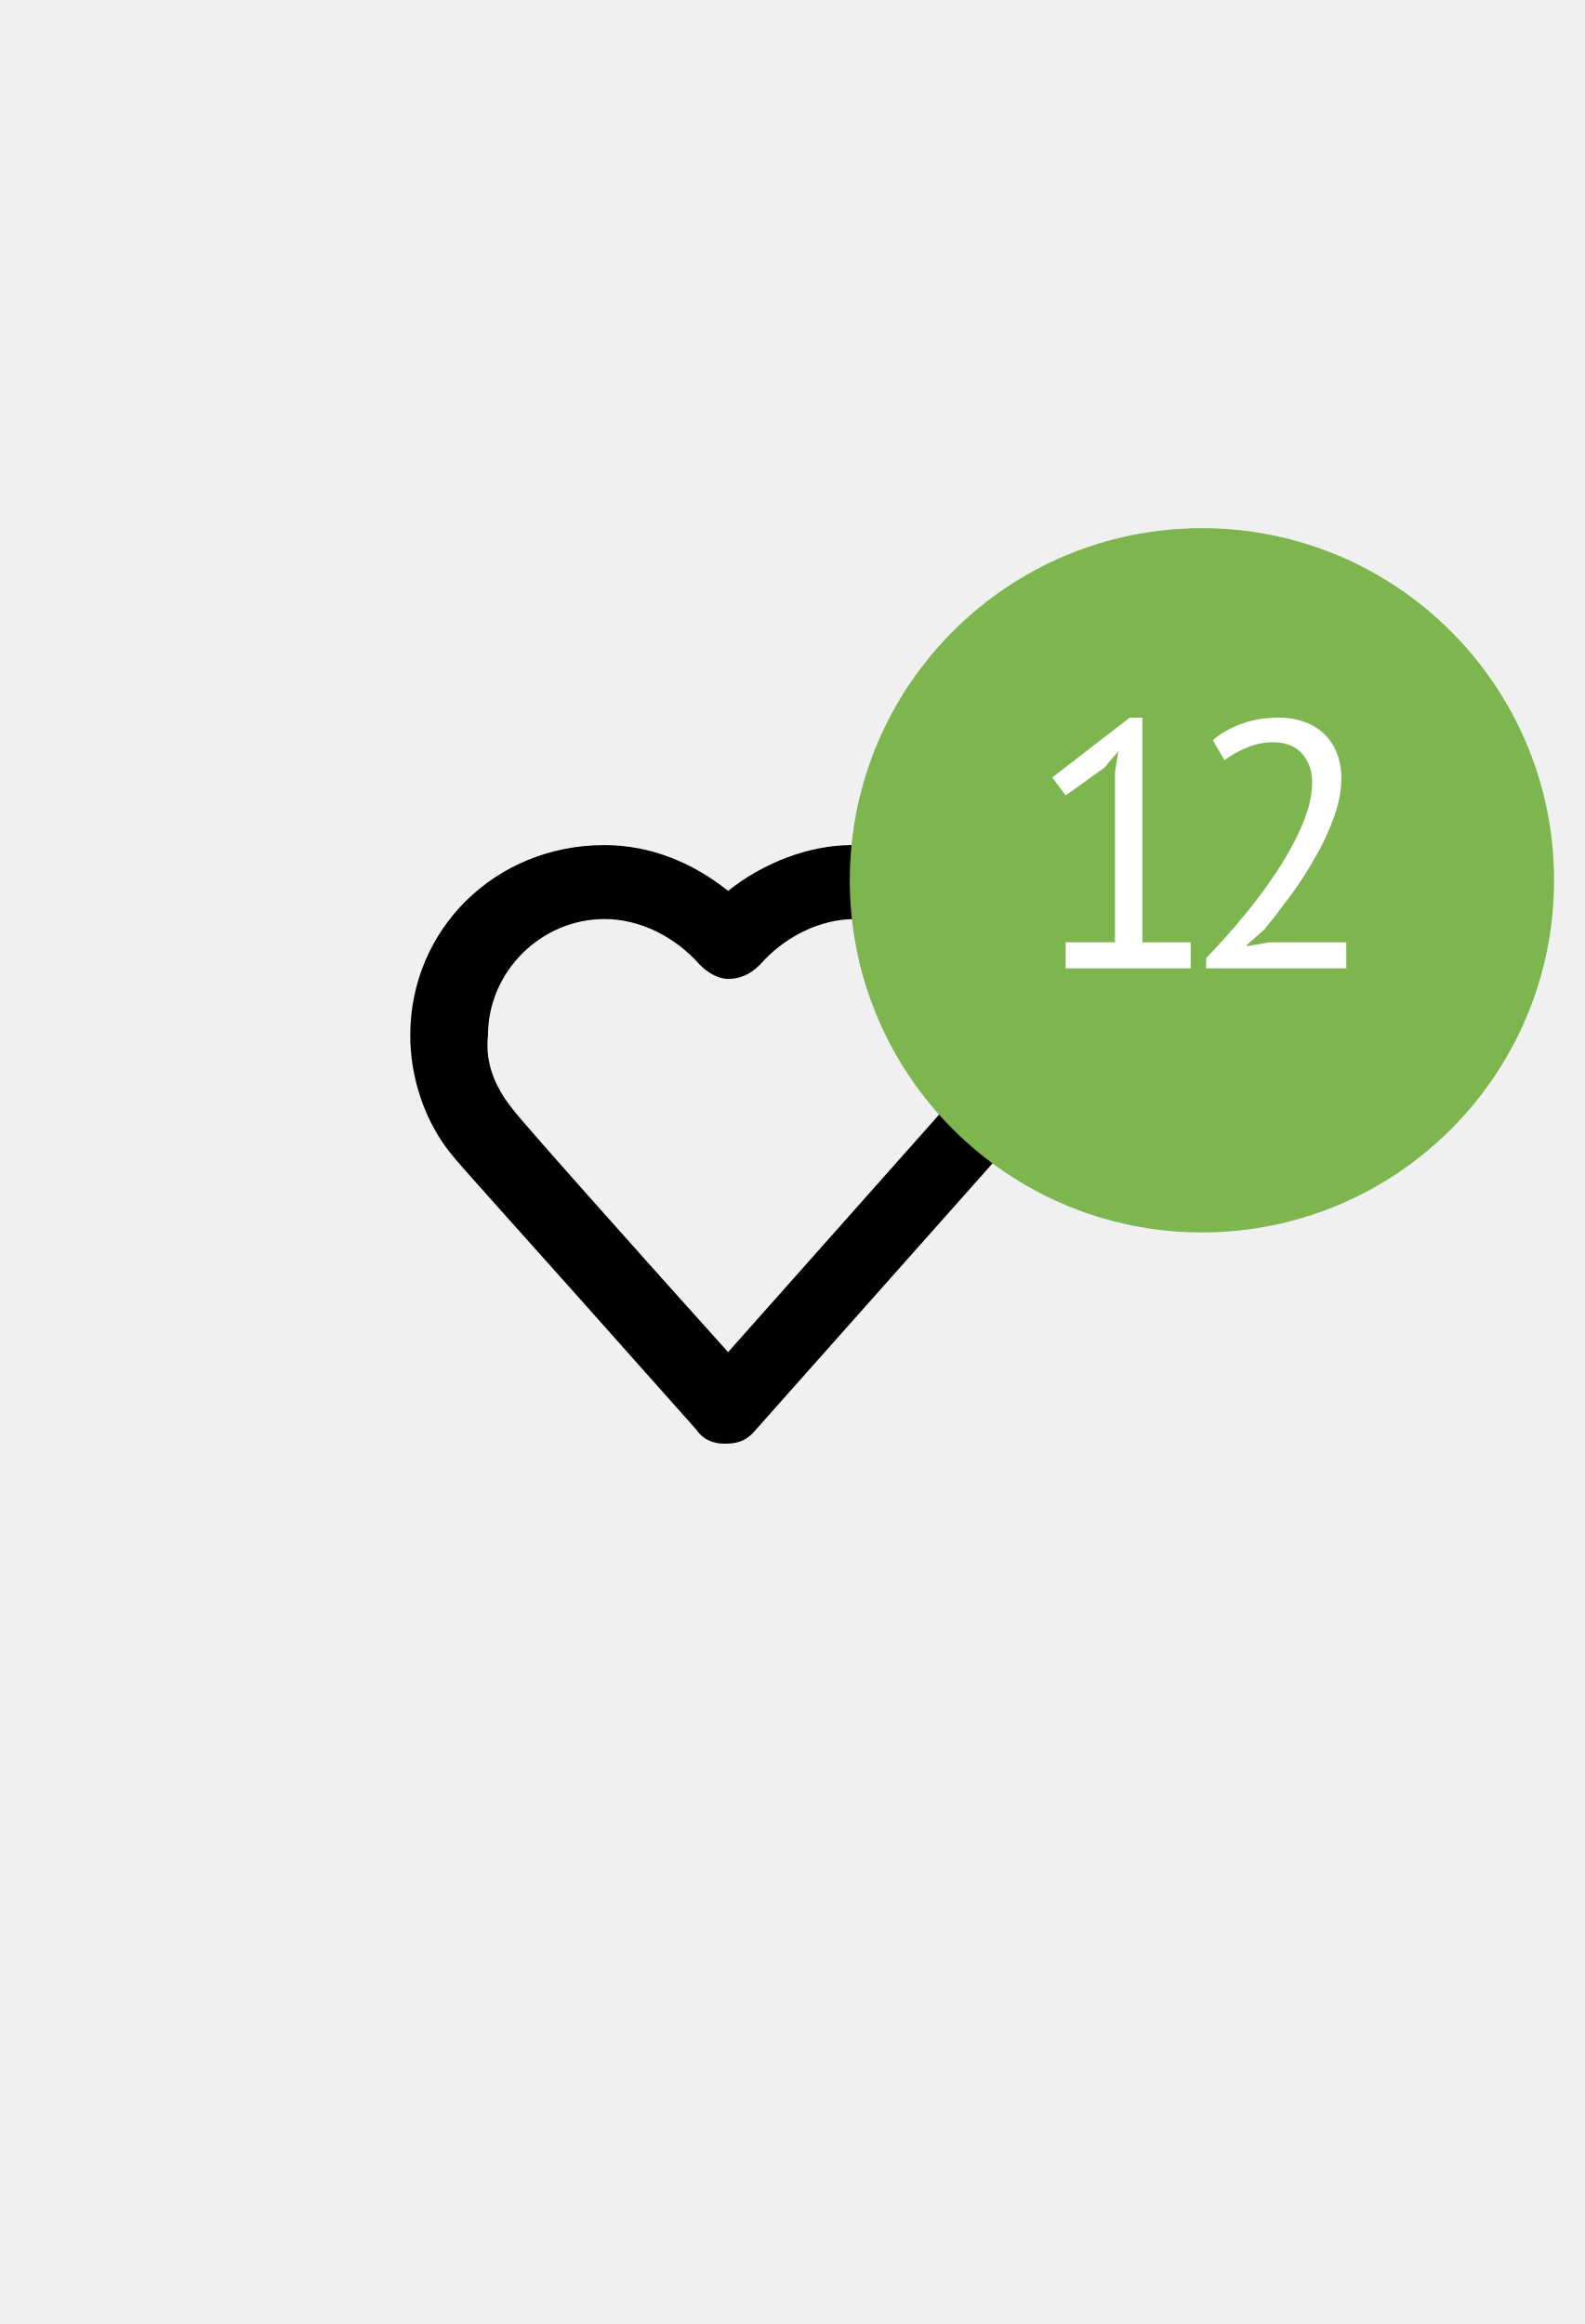
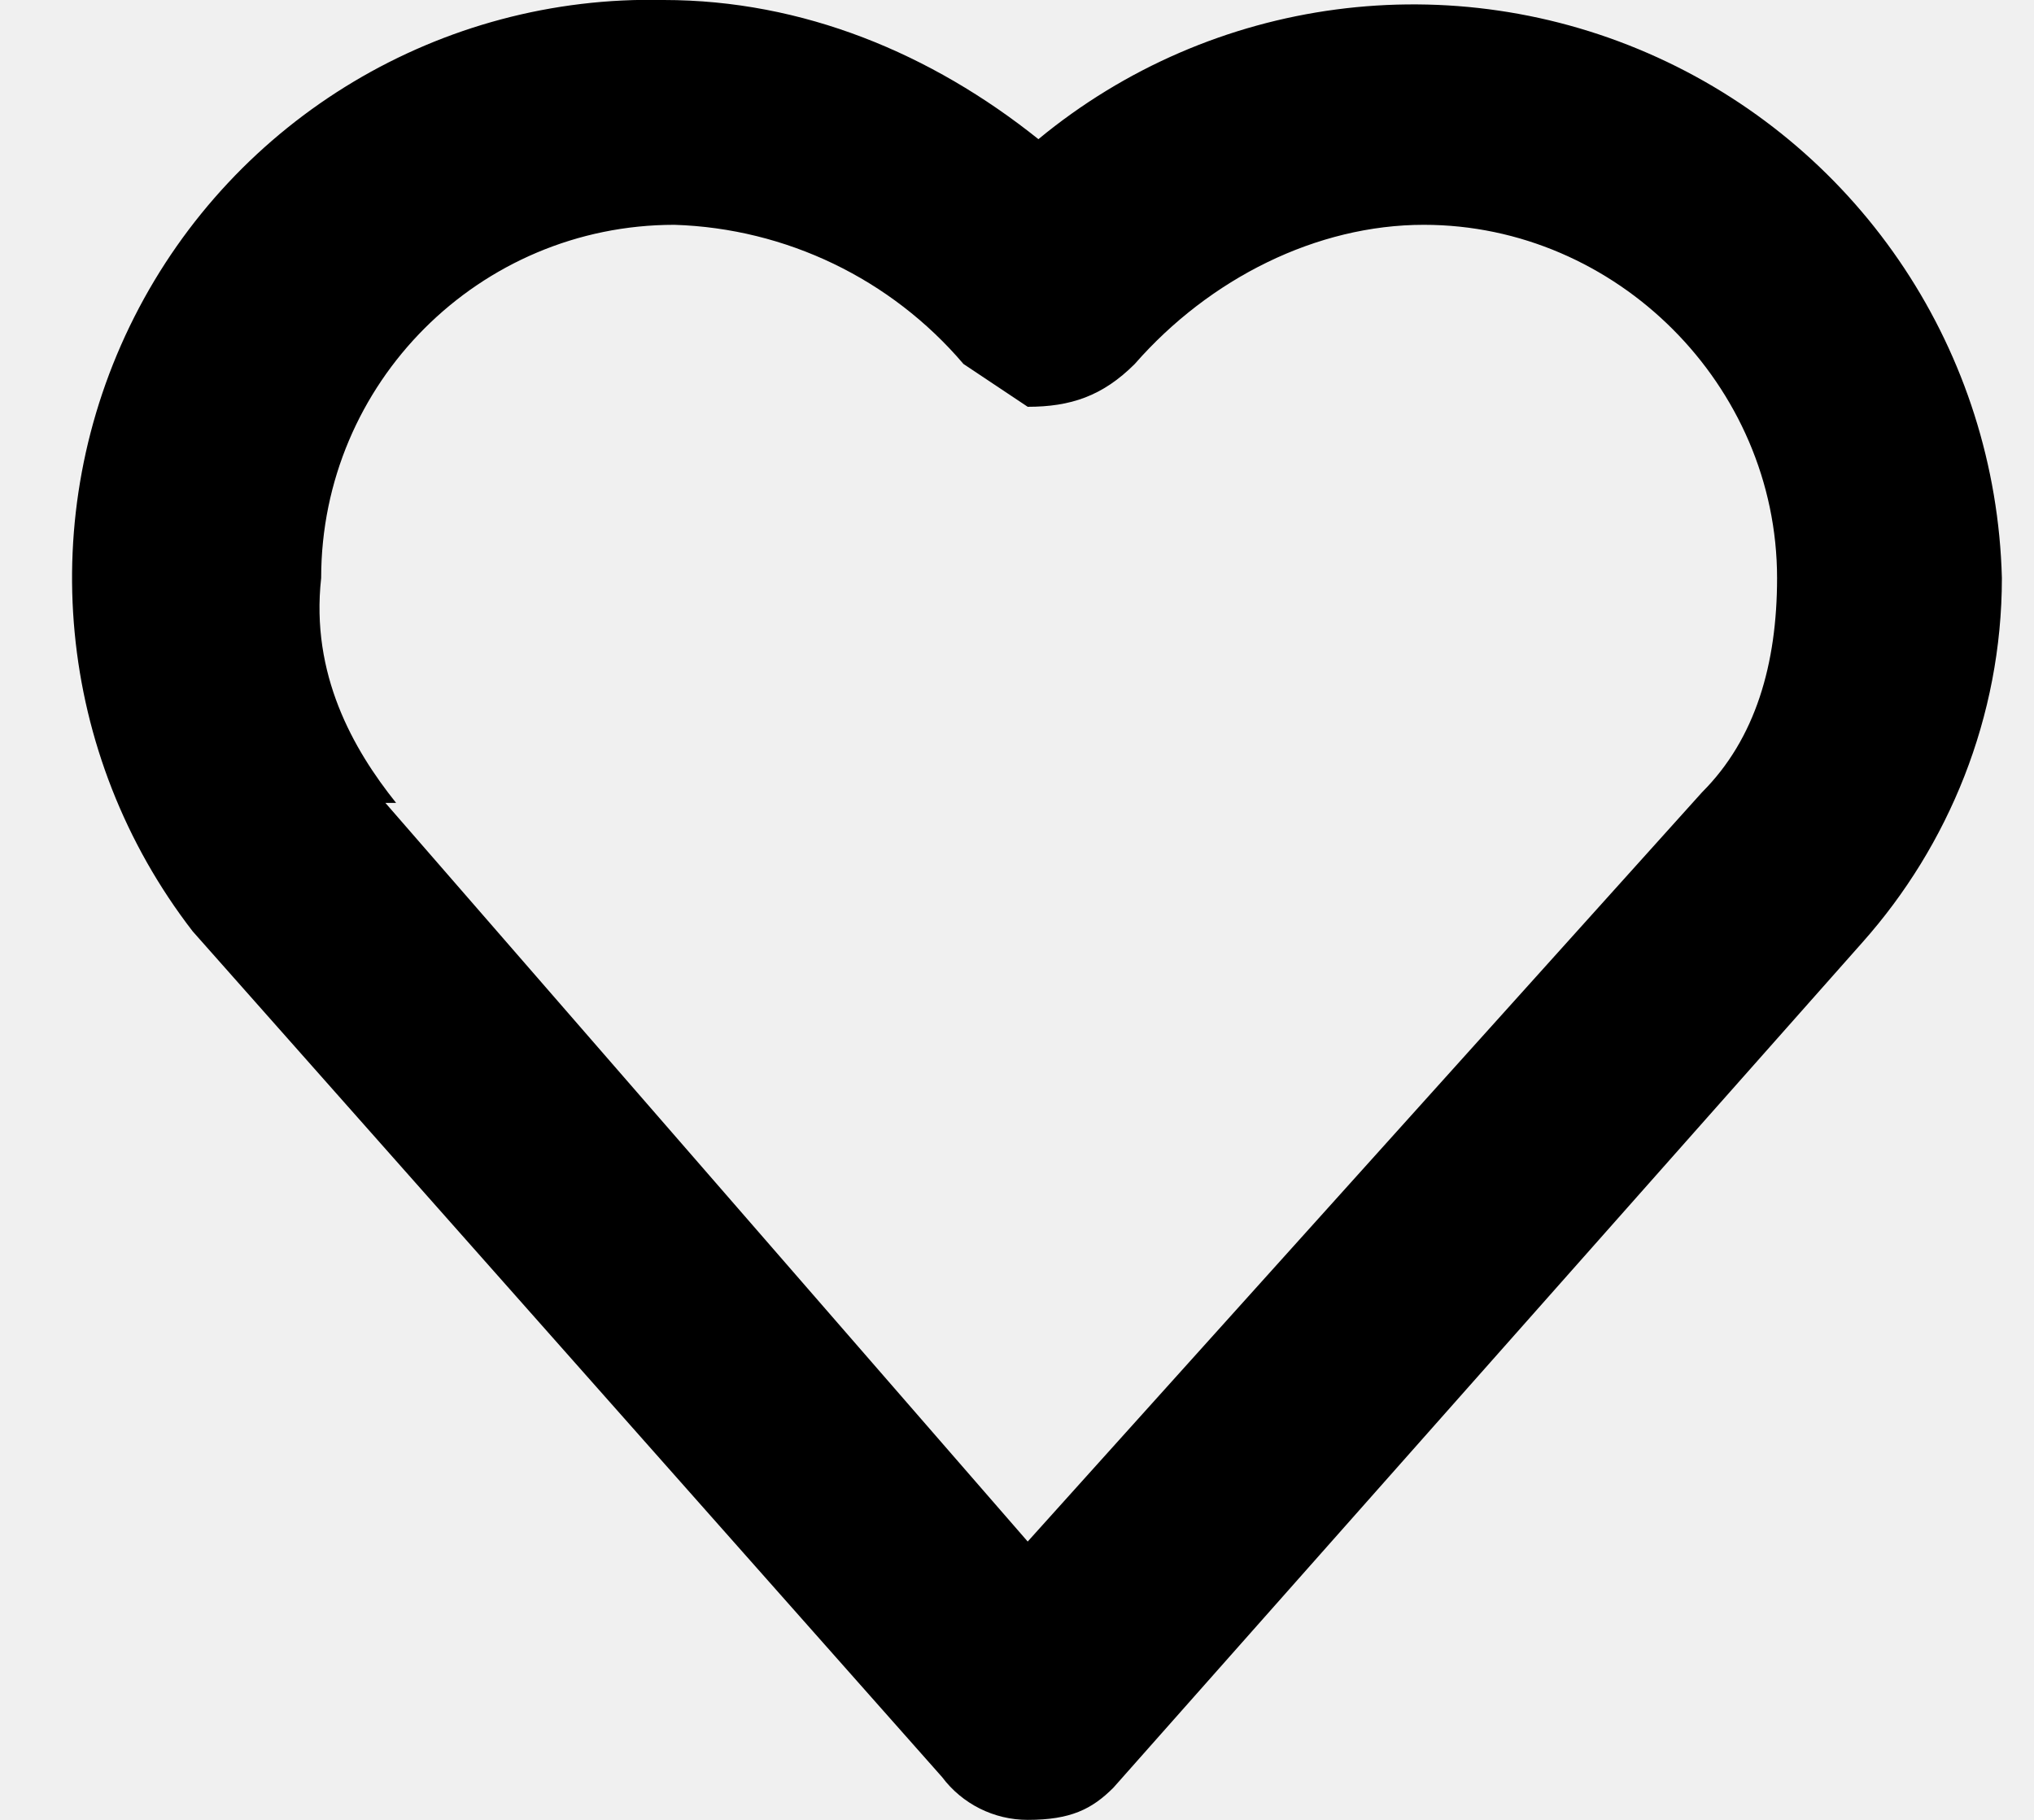
- <svg xmlns="http://www.w3.org/2000/svg" width="45" height="66" viewBox="0 0 45 66" fill="none">
-   <path d="M20.577 41C20.276 41 19.975 40.9 19.774 40.6C14.359 34.5 13.055 33.1 12.755 32.7C12.053 31.8 11.651 30.6 11.651 29.4C11.651 26.4 14.058 24 17.167 24C18.471 24 19.674 24.5 20.677 25.3C21.68 24.5 22.983 24 24.187 24C27.195 24 29.703 26.4 29.703 29.4C29.703 30.7 29.201 31.9 28.399 32.8L21.379 40.7C21.178 40.9 20.978 41 20.577 41ZM14.56 31.5C14.86 31.9 18.07 35.5 20.677 38.4L26.895 31.4C27.396 30.9 27.596 30.2 27.596 29.4C27.596 27.6 26.092 26.1 24.287 26.1C23.284 26.1 22.282 26.6 21.579 27.4C21.279 27.7 20.978 27.8 20.677 27.8C20.376 27.8 20.075 27.6 19.875 27.4C19.173 26.6 18.17 26.1 17.167 26.1C15.362 26.1 13.858 27.6 13.858 29.4C13.757 30.3 14.159 31 14.56 31.5C14.459 31.5 14.459 31.5 14.56 31.5Z" fill="black" />
-   <rect x="24.133" y="15" width="20" height="20" rx="10" fill="#7DB54F" />
-   <path d="M30.264 26.76H31.664V21.92L31.764 21.33L31.364 21.8L30.264 22.59L29.884 22.08L32.084 20.38H32.444V26.76H33.814V27.5H30.264V26.76ZM38.093 22.09C38.093 22.443 38.026 22.807 37.893 23.18C37.766 23.547 37.596 23.917 37.383 24.29C37.176 24.663 36.943 25.03 36.683 25.39C36.423 25.743 36.163 26.08 35.903 26.4L35.413 26.83V26.87L36.053 26.76H38.233V27.5H34.253V27.21C34.4 27.057 34.576 26.867 34.783 26.64C34.99 26.413 35.203 26.163 35.423 25.89C35.65 25.61 35.87 25.317 36.083 25.01C36.303 24.697 36.5 24.38 36.673 24.06C36.853 23.74 36.996 23.423 37.103 23.11C37.21 22.797 37.263 22.5 37.263 22.22C37.263 21.893 37.17 21.623 36.983 21.41C36.796 21.19 36.513 21.08 36.133 21.08C35.88 21.08 35.633 21.133 35.393 21.24C35.153 21.34 34.946 21.457 34.773 21.59L34.443 21.02C34.676 20.82 34.953 20.663 35.273 20.55C35.593 20.437 35.936 20.38 36.303 20.38C36.59 20.38 36.843 20.423 37.063 20.51C37.283 20.59 37.47 20.707 37.623 20.86C37.776 21.013 37.893 21.197 37.973 21.41C38.053 21.617 38.093 21.843 38.093 22.09Z" fill="white" />
+ <svg xmlns="http://www.w3.org/2000/svg" width="19" height="17" fill="none">
+   <path d="M9.6 17a1 1 0 0 1-.8-.4l-7-7.9A5.4 5.4 0 0 1 6.2 0c1.3 0 2.5.5 3.5 1.3a5.5 5.5 0 0 1 9 4.1c0 1.3-.5 2.5-1.3 3.4l-7 7.9c-.2.2-.4.3-.8.3Zm-6-9.5 6 6.9 6.3-7c.5-.5.7-1.2.7-2 0-1.8-1.5-3.3-3.3-3.3-1 0-2 .5-2.7 1.3-.3.3-.6.4-1 .4L9 3.4a3.7 3.7 0 0 0-2.7-1.3 3.3 3.3 0 0 0-3.3 3.3c-.1.9.3 1.6.7 2.1-.1 0-.1 0 0 0Z" fill="#000" />
</svg>
